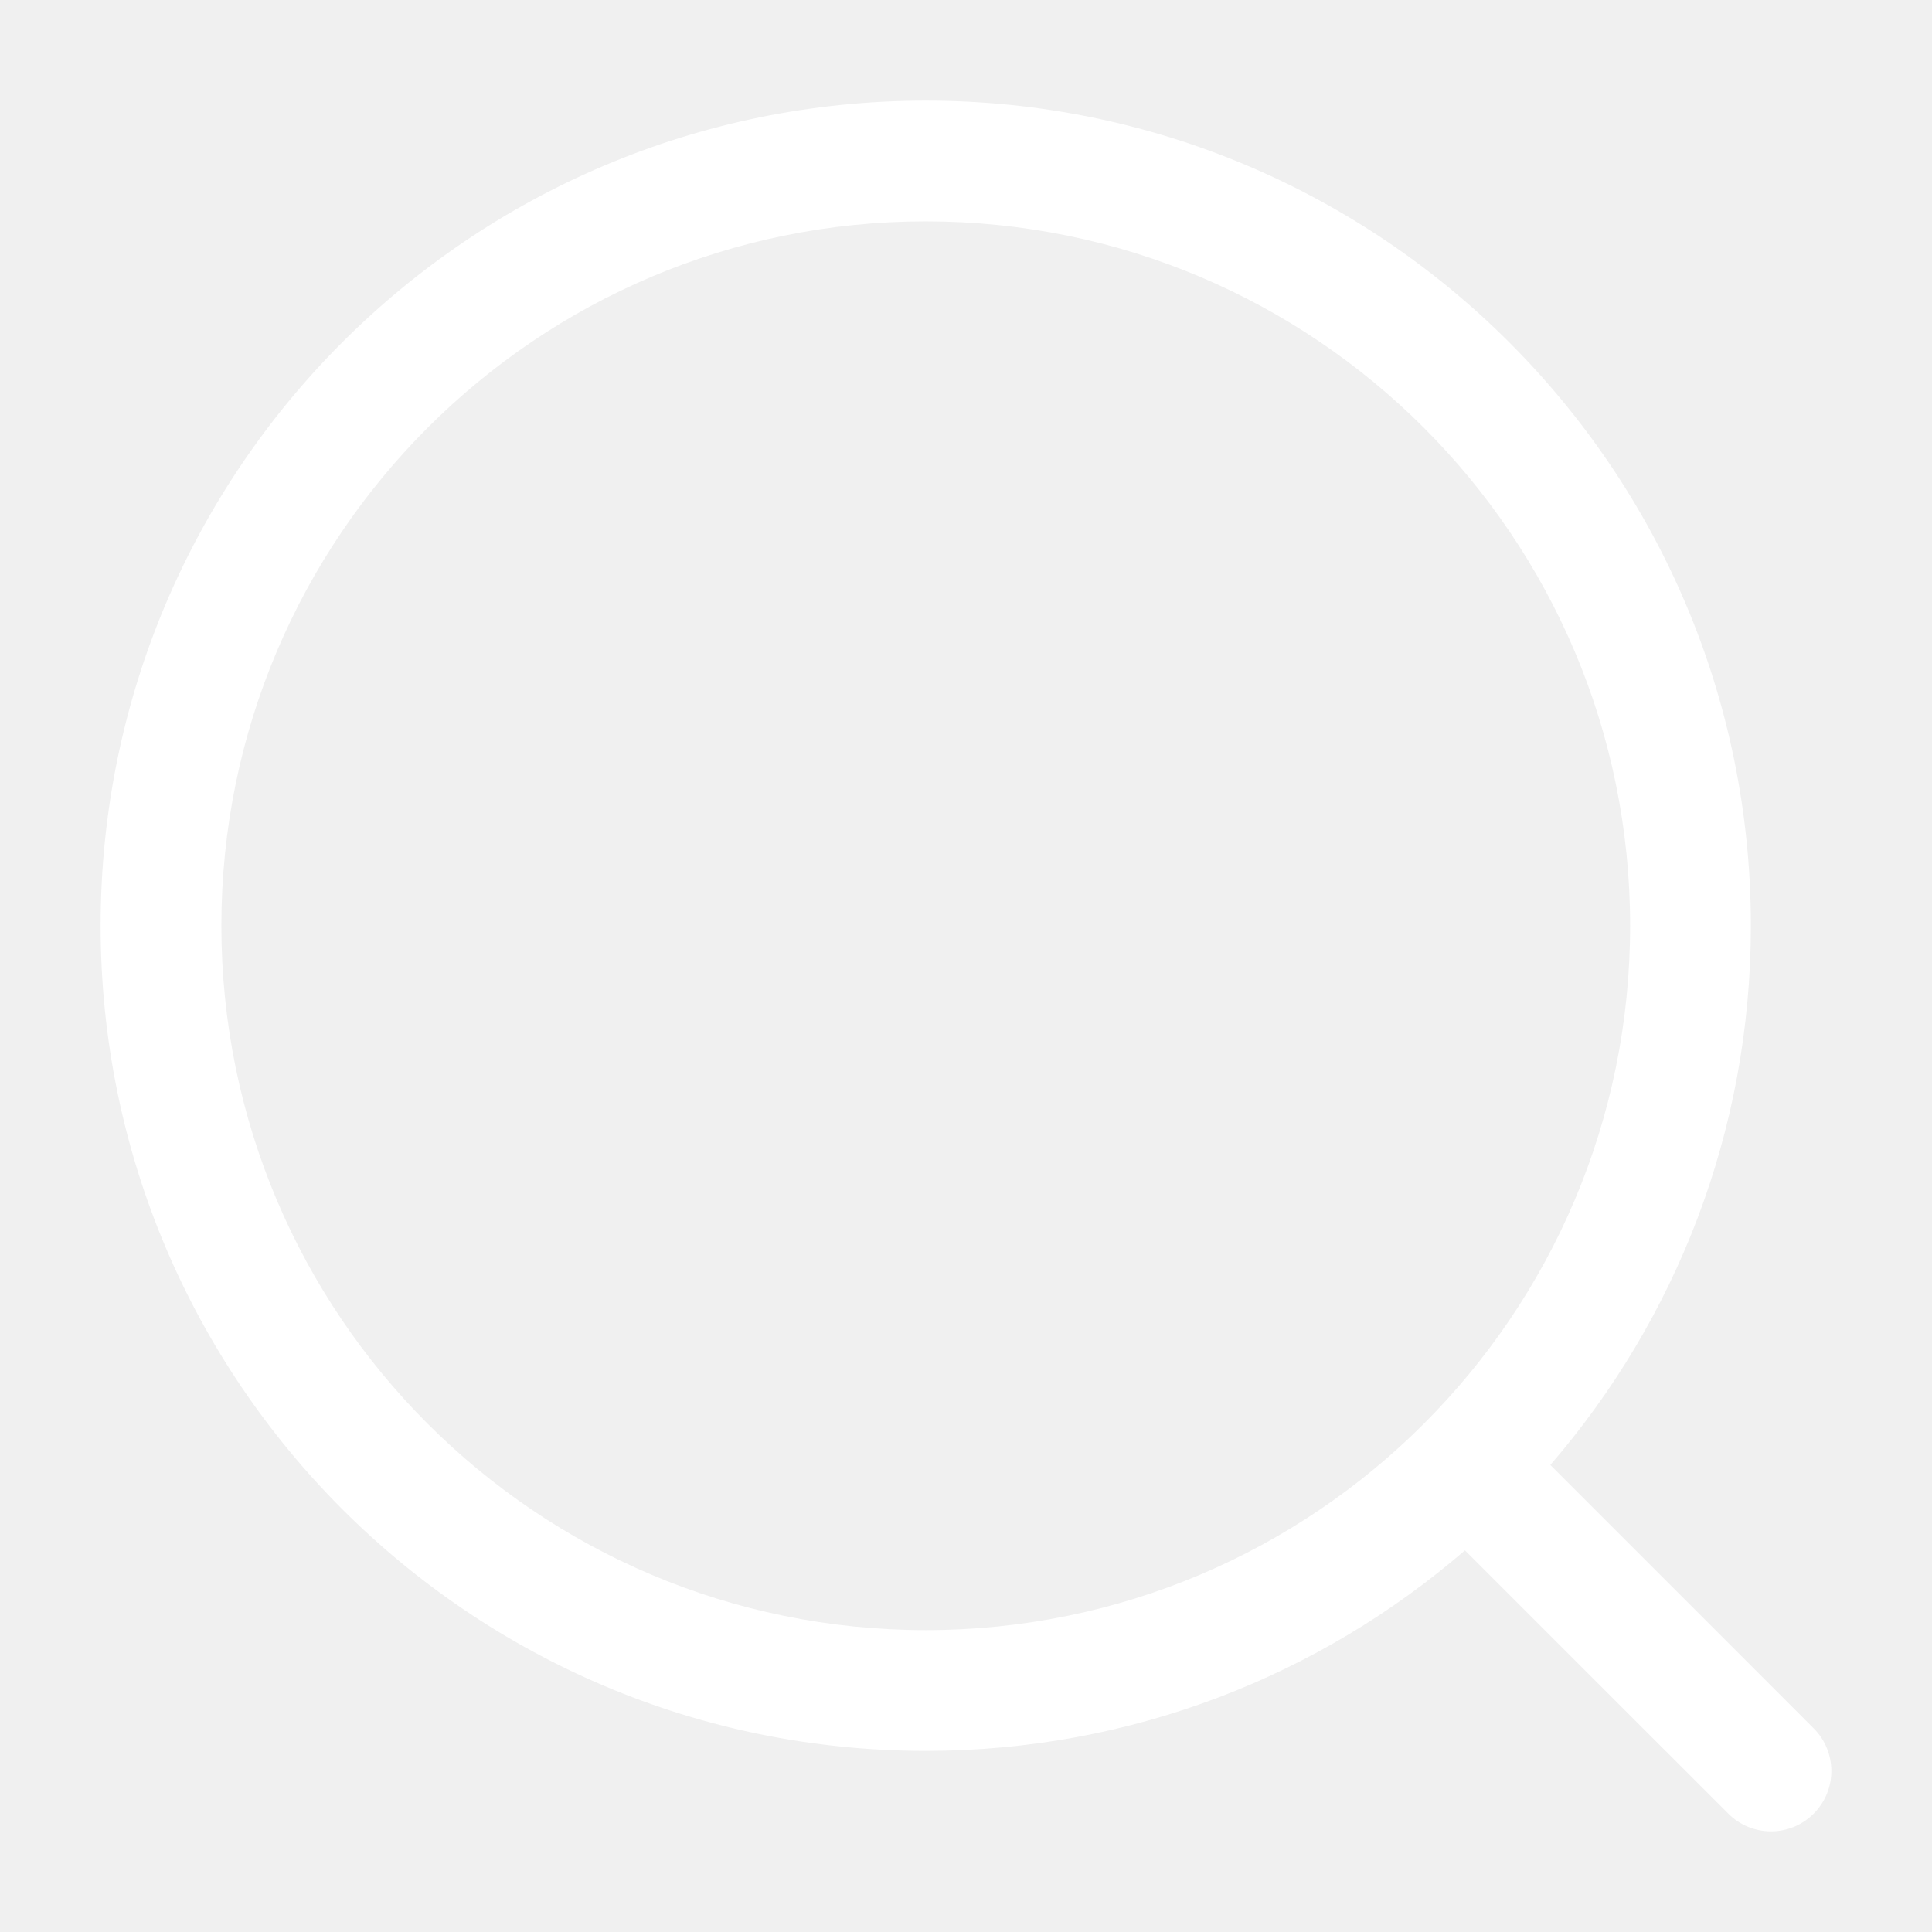
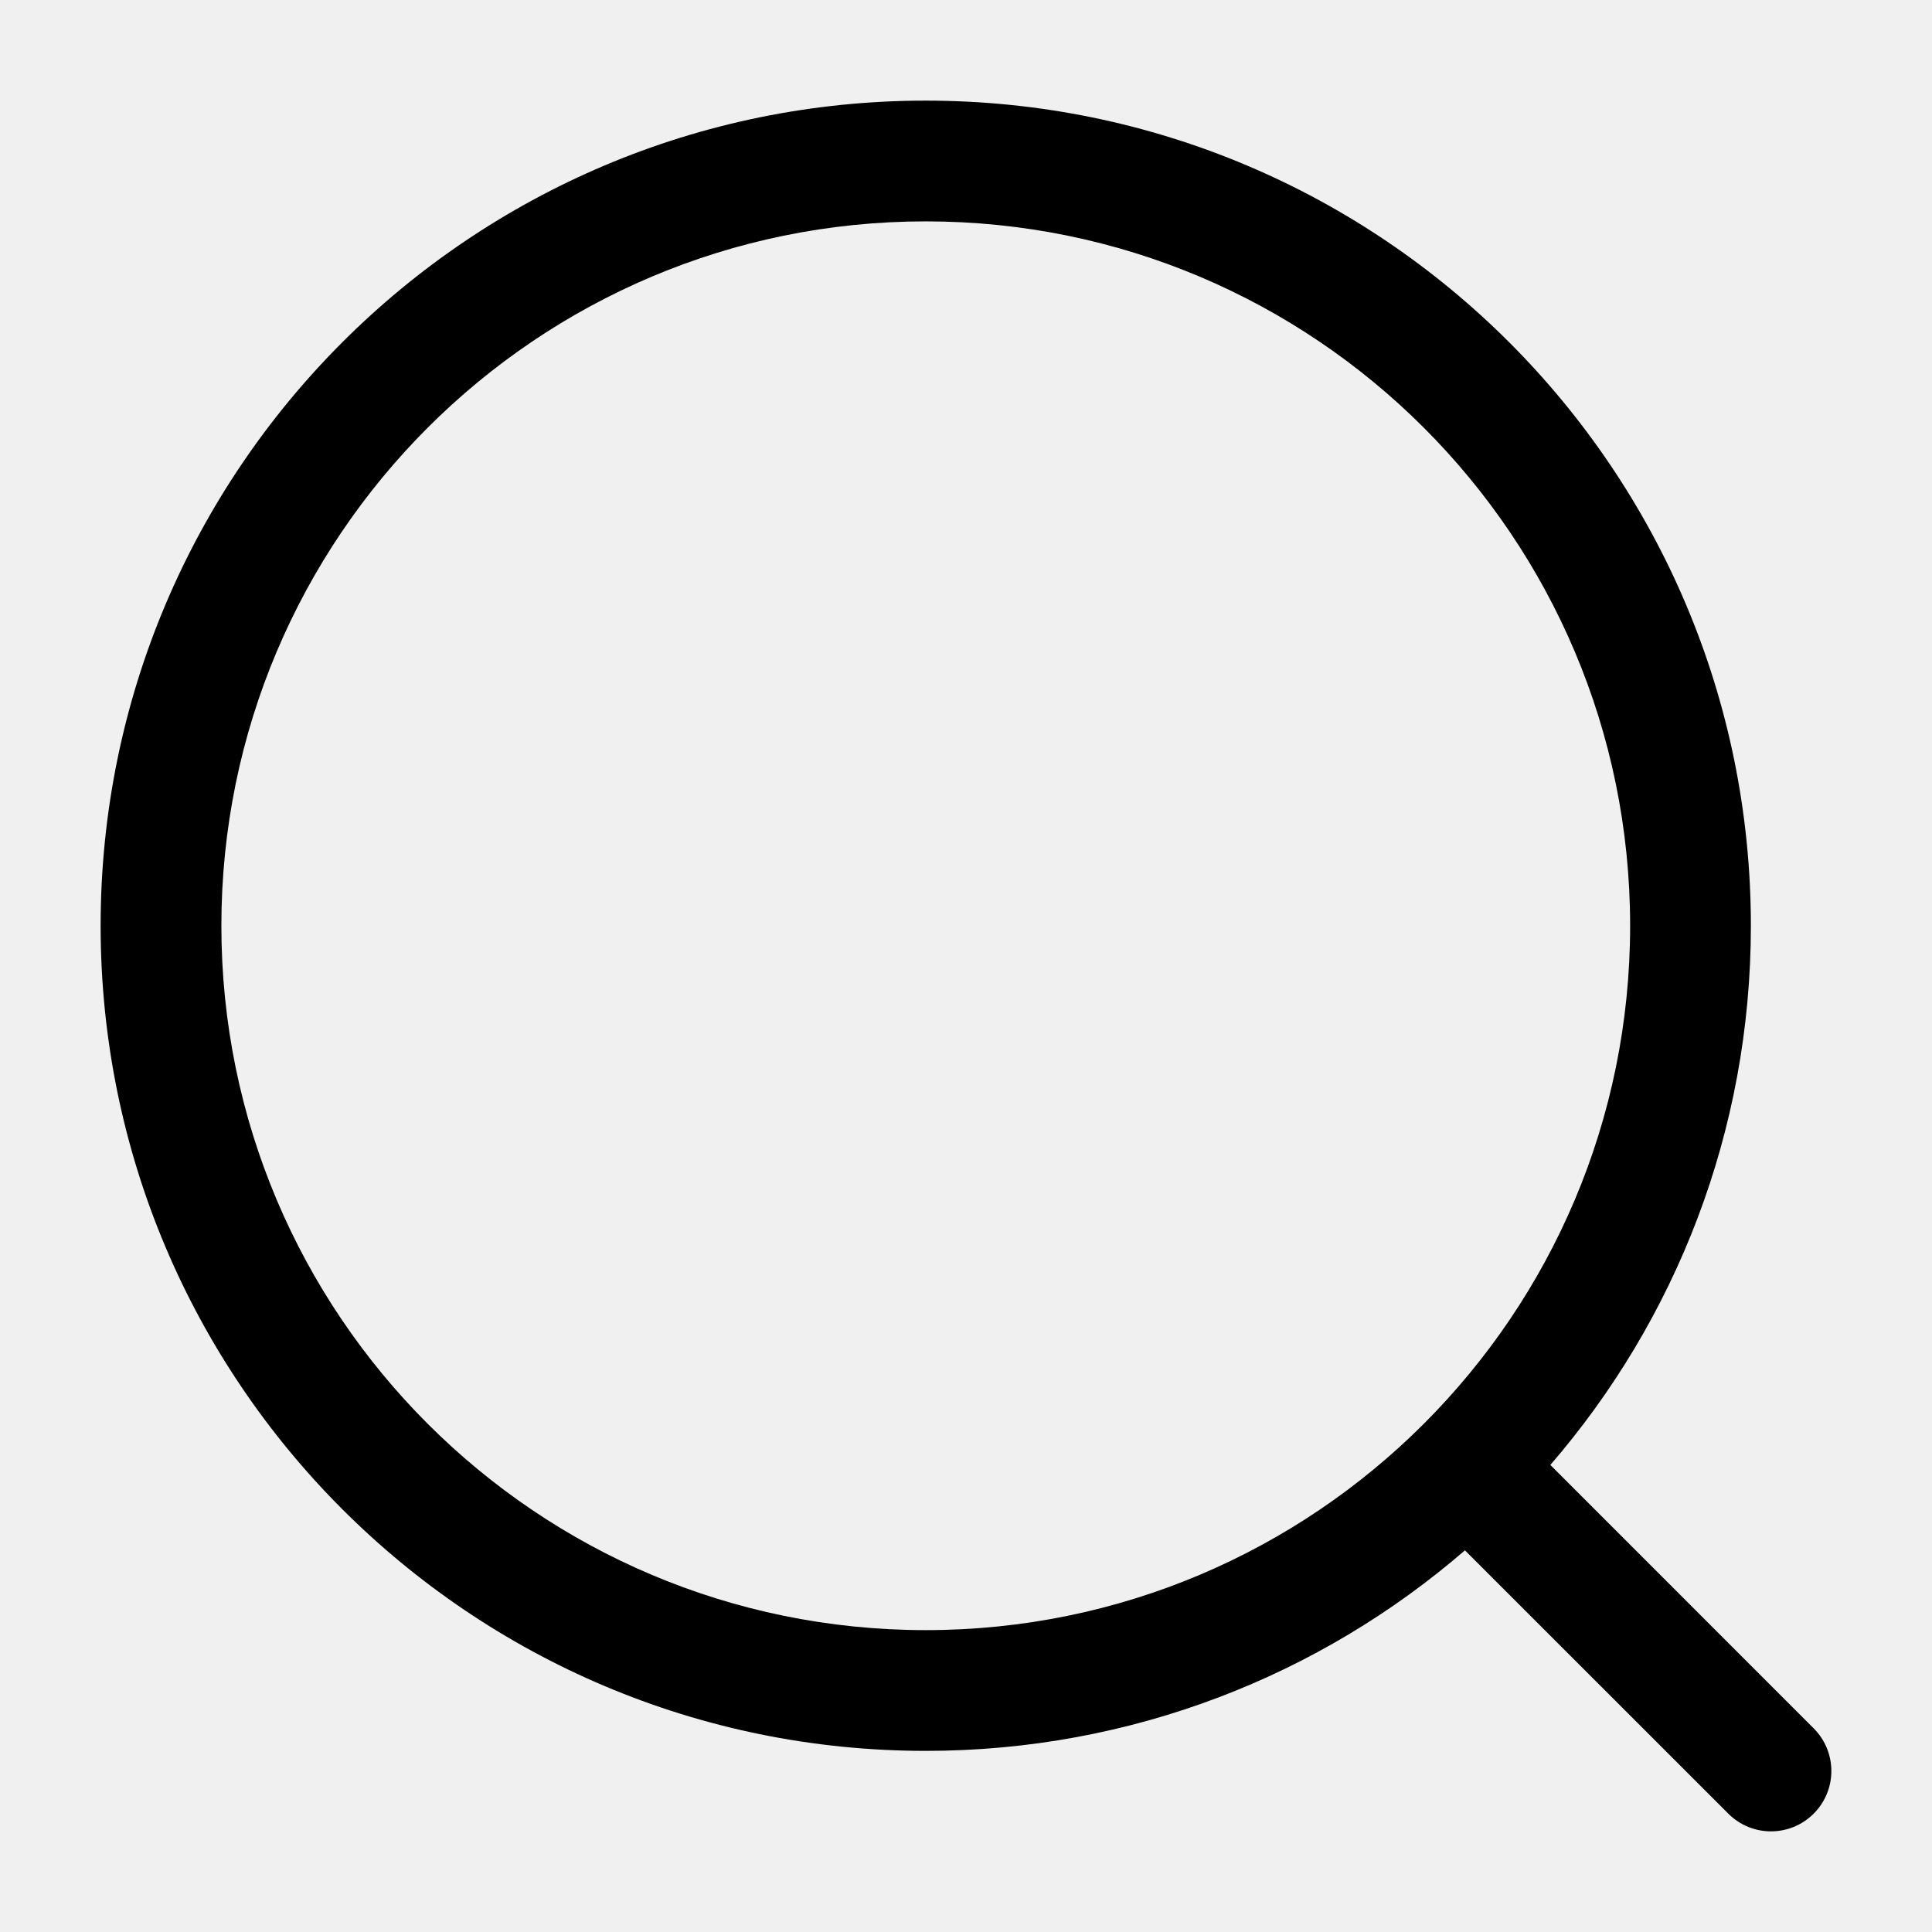
<svg xmlns="http://www.w3.org/2000/svg" width="24" height="24" viewBox="0 0 24 24" fill="#000">
-   <path fill-rule="evenodd" clip-rule="evenodd" d="M11.5 2.75C6.668 2.75 2.75 6.668 2.75 11.5C2.75 16.332 6.668 20.25 11.5 20.25C16.332 20.25 20.25 16.332 20.25 11.5C20.25 6.668 16.332 2.75 11.5 2.75ZM1.25 11.5C1.25 5.839 5.839 1.25 11.5 1.25C17.161 1.25 21.75 5.839 21.75 11.5C21.75 14.06 20.811 16.402 19.259 18.198L22.53 21.47C22.823 21.763 22.823 22.237 22.53 22.53C22.237 22.823 21.763 22.823 21.47 22.53L18.198 19.259C16.402 20.811 14.06 21.75 11.5 21.75C5.839 21.75 1.25 17.161 1.25 11.5Z" fill="#fff" />
+   <path fill-rule="evenodd" clip-rule="evenodd" d="M11.5 2.75C6.668 2.75 2.75 6.668 2.75 11.5C2.75 16.332 6.668 20.25 11.5 20.25C16.332 20.25 20.25 16.332 20.25 11.5C20.25 6.668 16.332 2.75 11.5 2.75ZM1.25 11.5C1.25 5.839 5.839 1.25 11.5 1.25C17.161 1.25 21.75 5.839 21.75 11.5C21.75 14.06 20.811 16.402 19.259 18.198L22.53 21.47C22.823 21.763 22.823 22.237 22.53 22.53C22.237 22.823 21.763 22.823 21.47 22.53L18.198 19.259C16.402 20.811 14.06 21.75 11.5 21.75C5.839 21.75 1.25 17.161 1.25 11.5Z" fill="#000" />
</svg>
